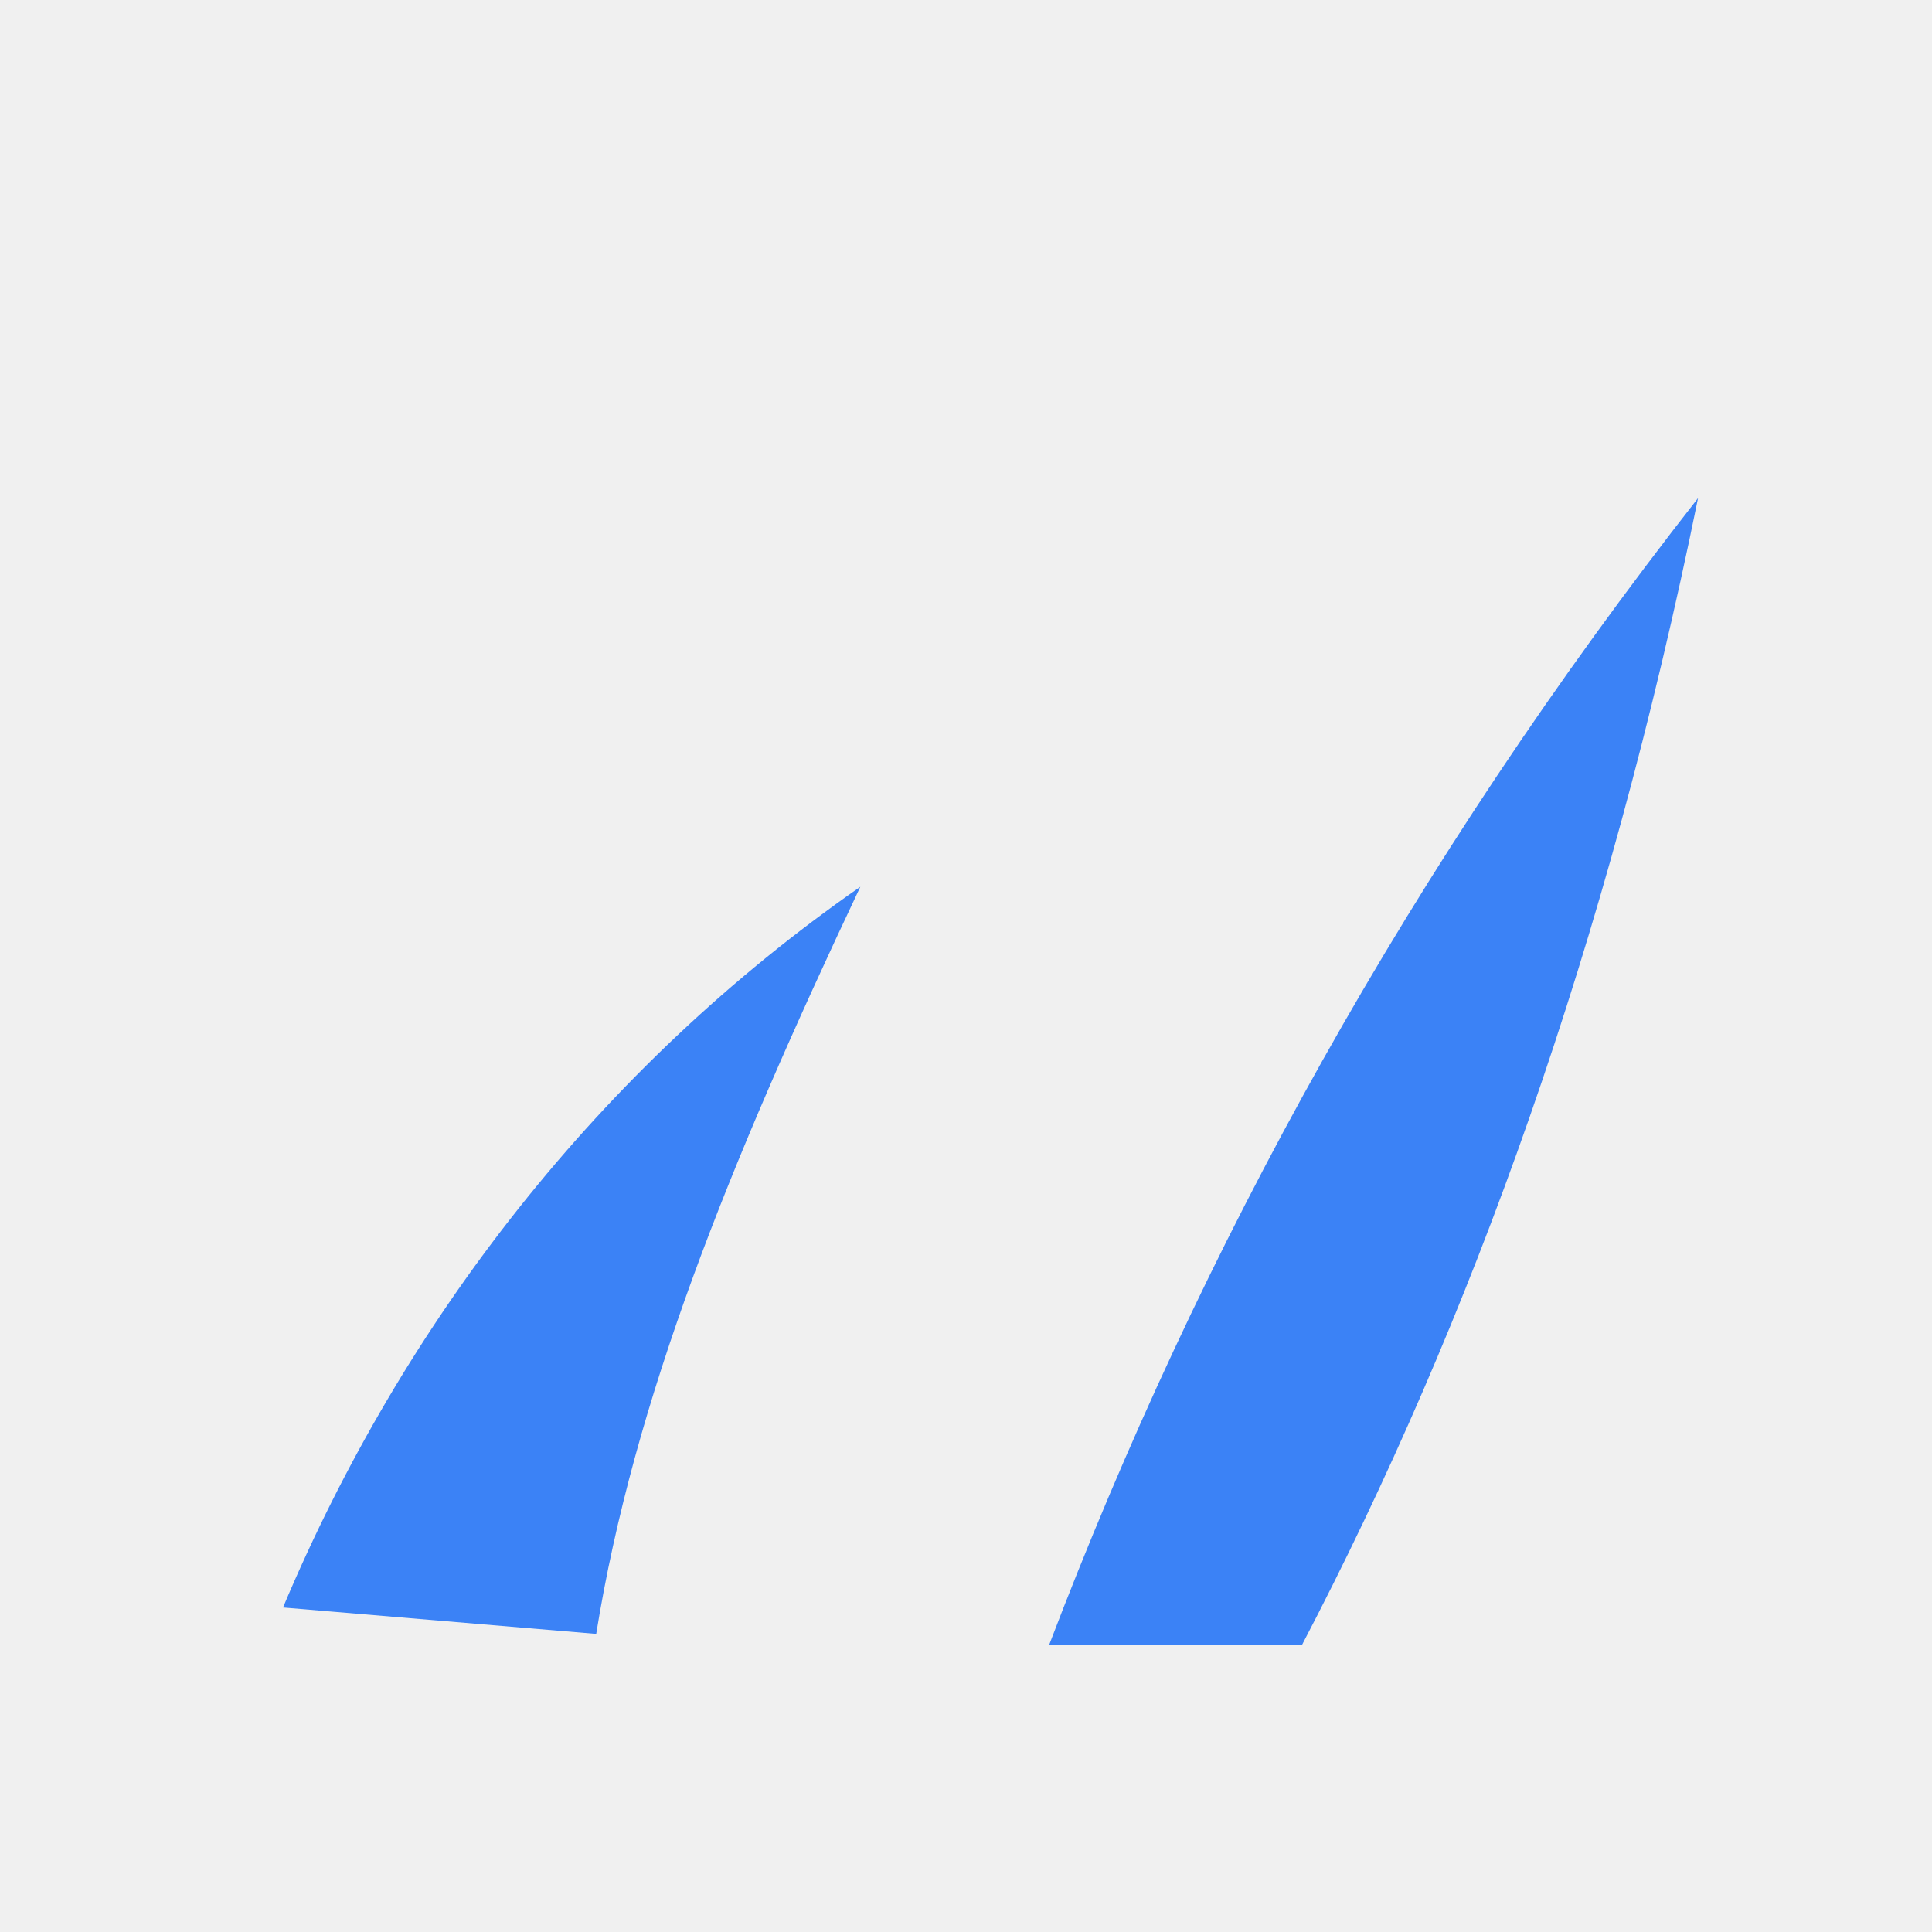
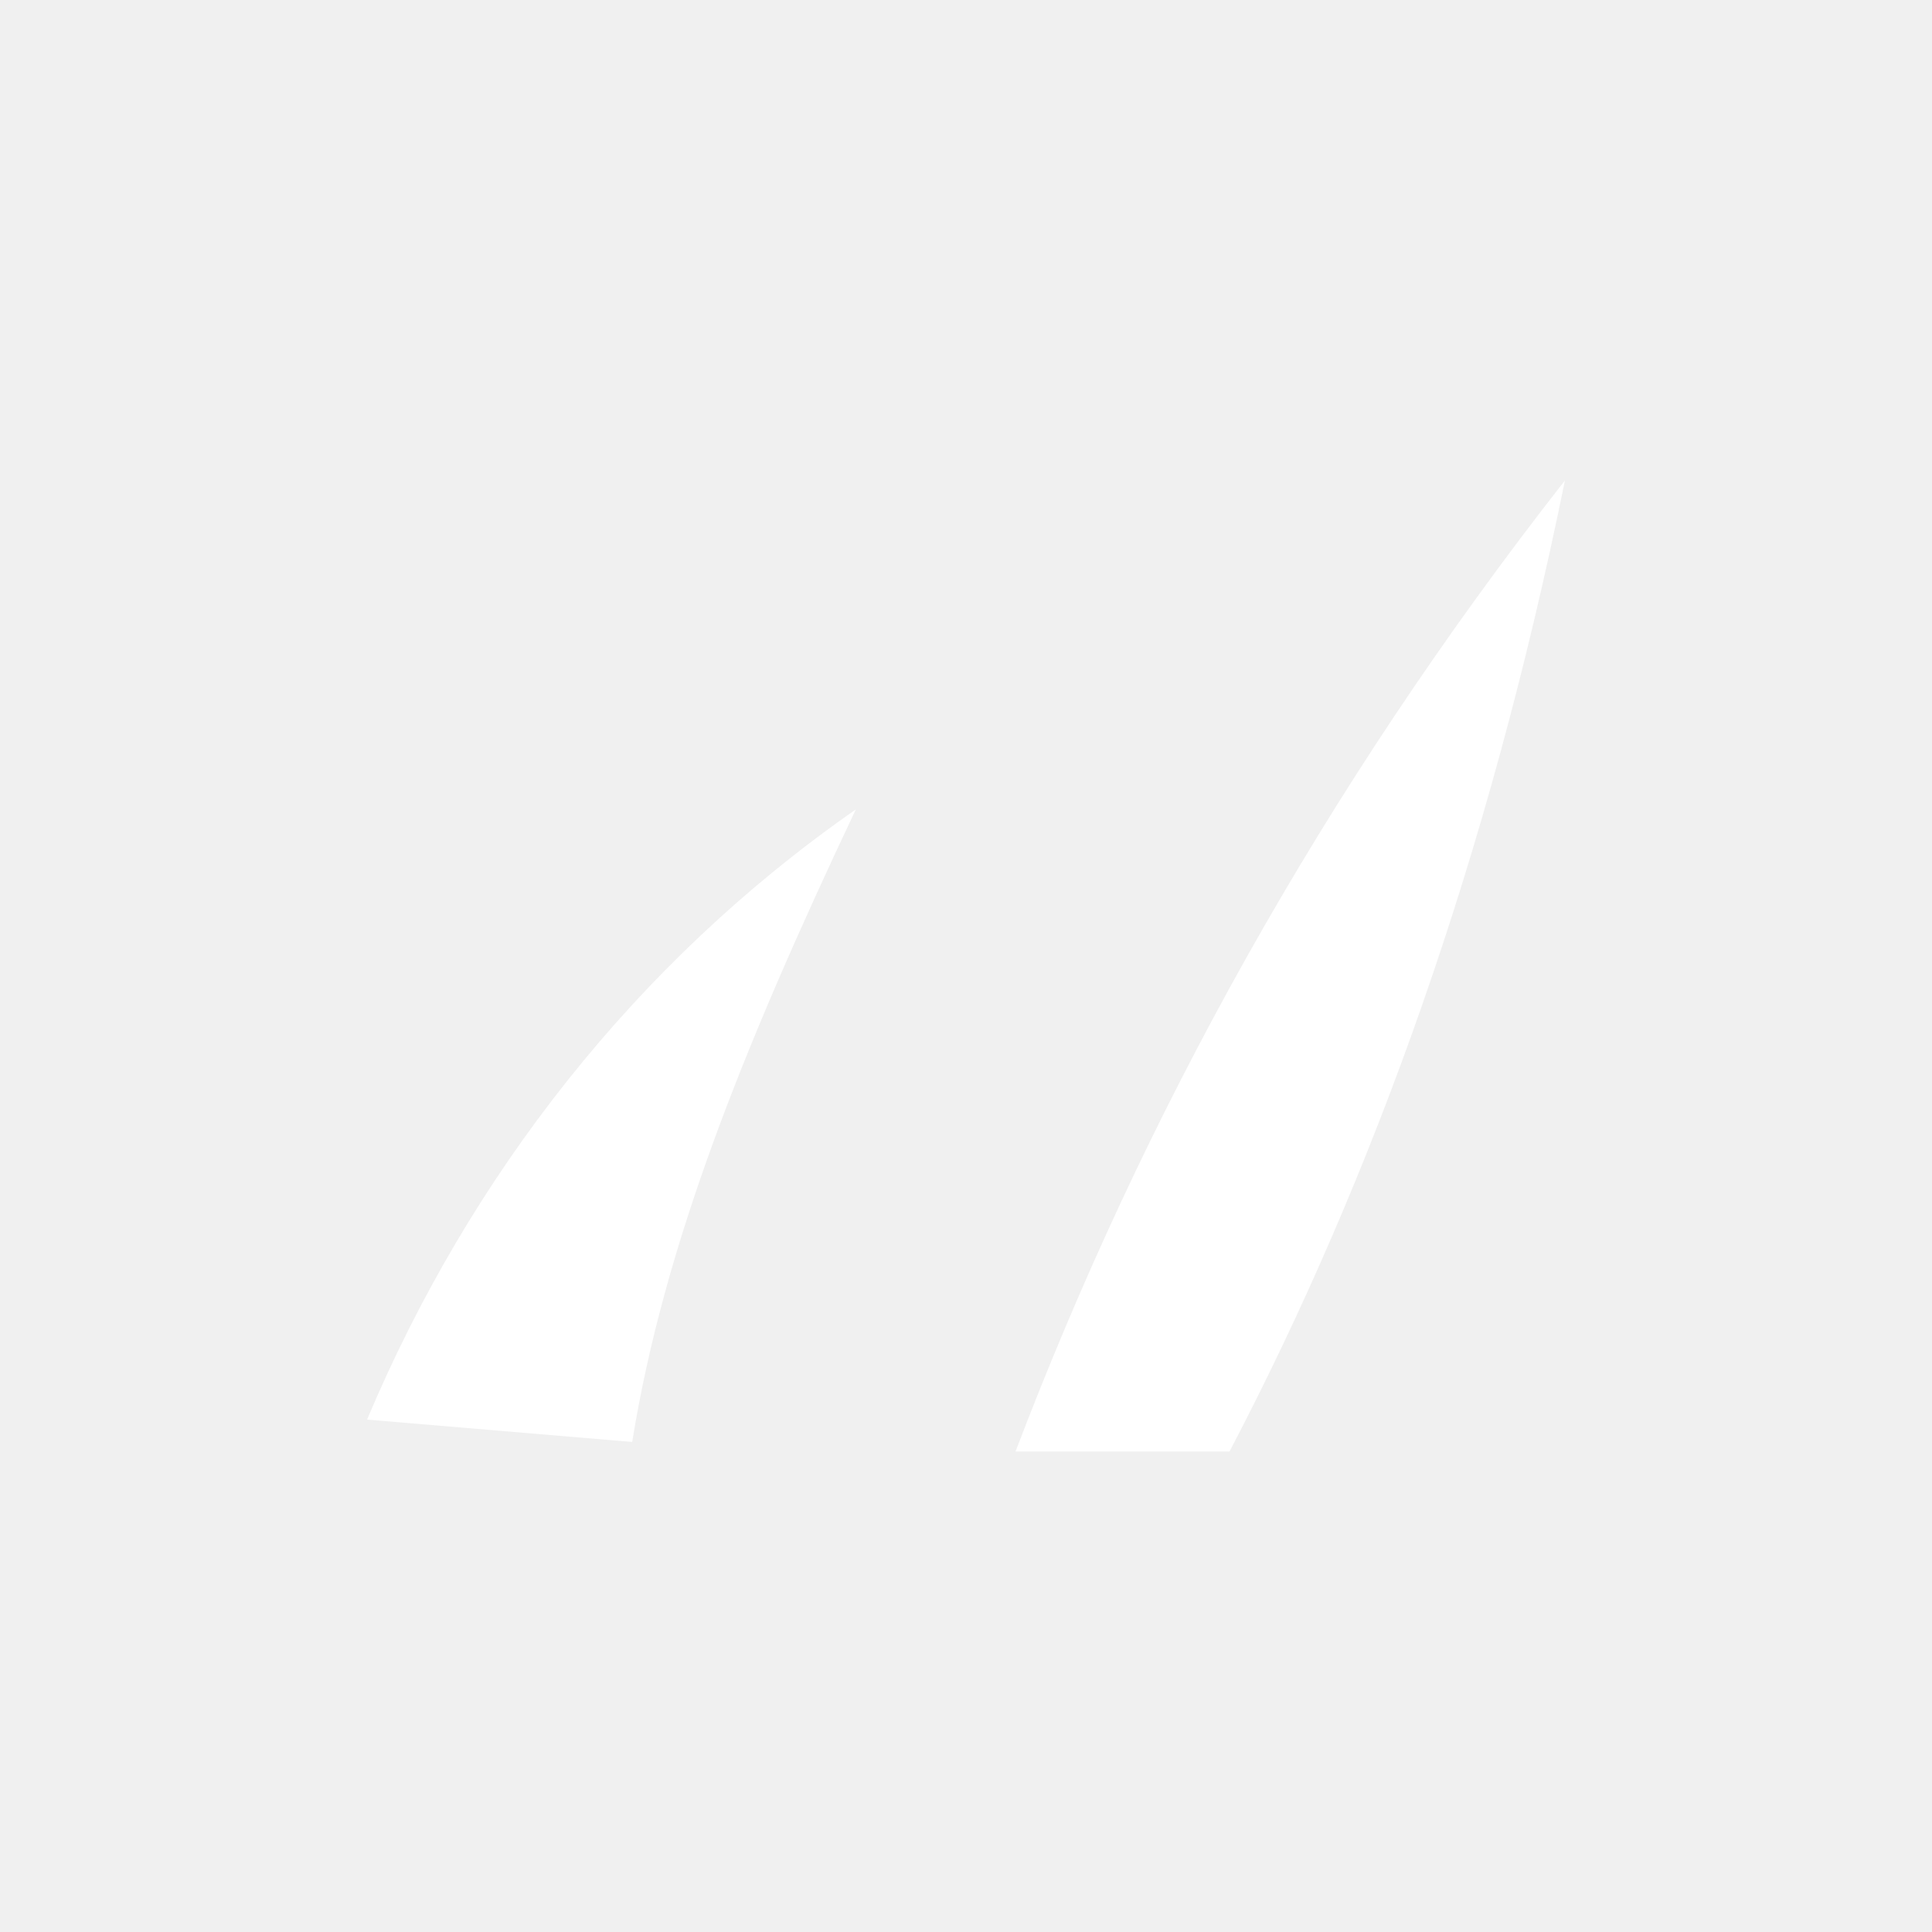
<svg xmlns="http://www.w3.org/2000/svg" viewBox="0 0 1024 1024" width="1024" height="1024">
-   <g transform="translate(0 0) scale(1)" fill="#3B82F6">
+   <g transform="translate(67.58 31.18) scale(0.84651)" fill="#FFFFFF">
    <path d="M150 852 C 214 700, 318 566, 456 470 C 386 618, 336 742, 316 866 Z" />
    <path d="M556 872 C 636 662, 748 458, 900 264 C 852 500, 780 700, 690 872 Z" />
  </g>
</svg>
